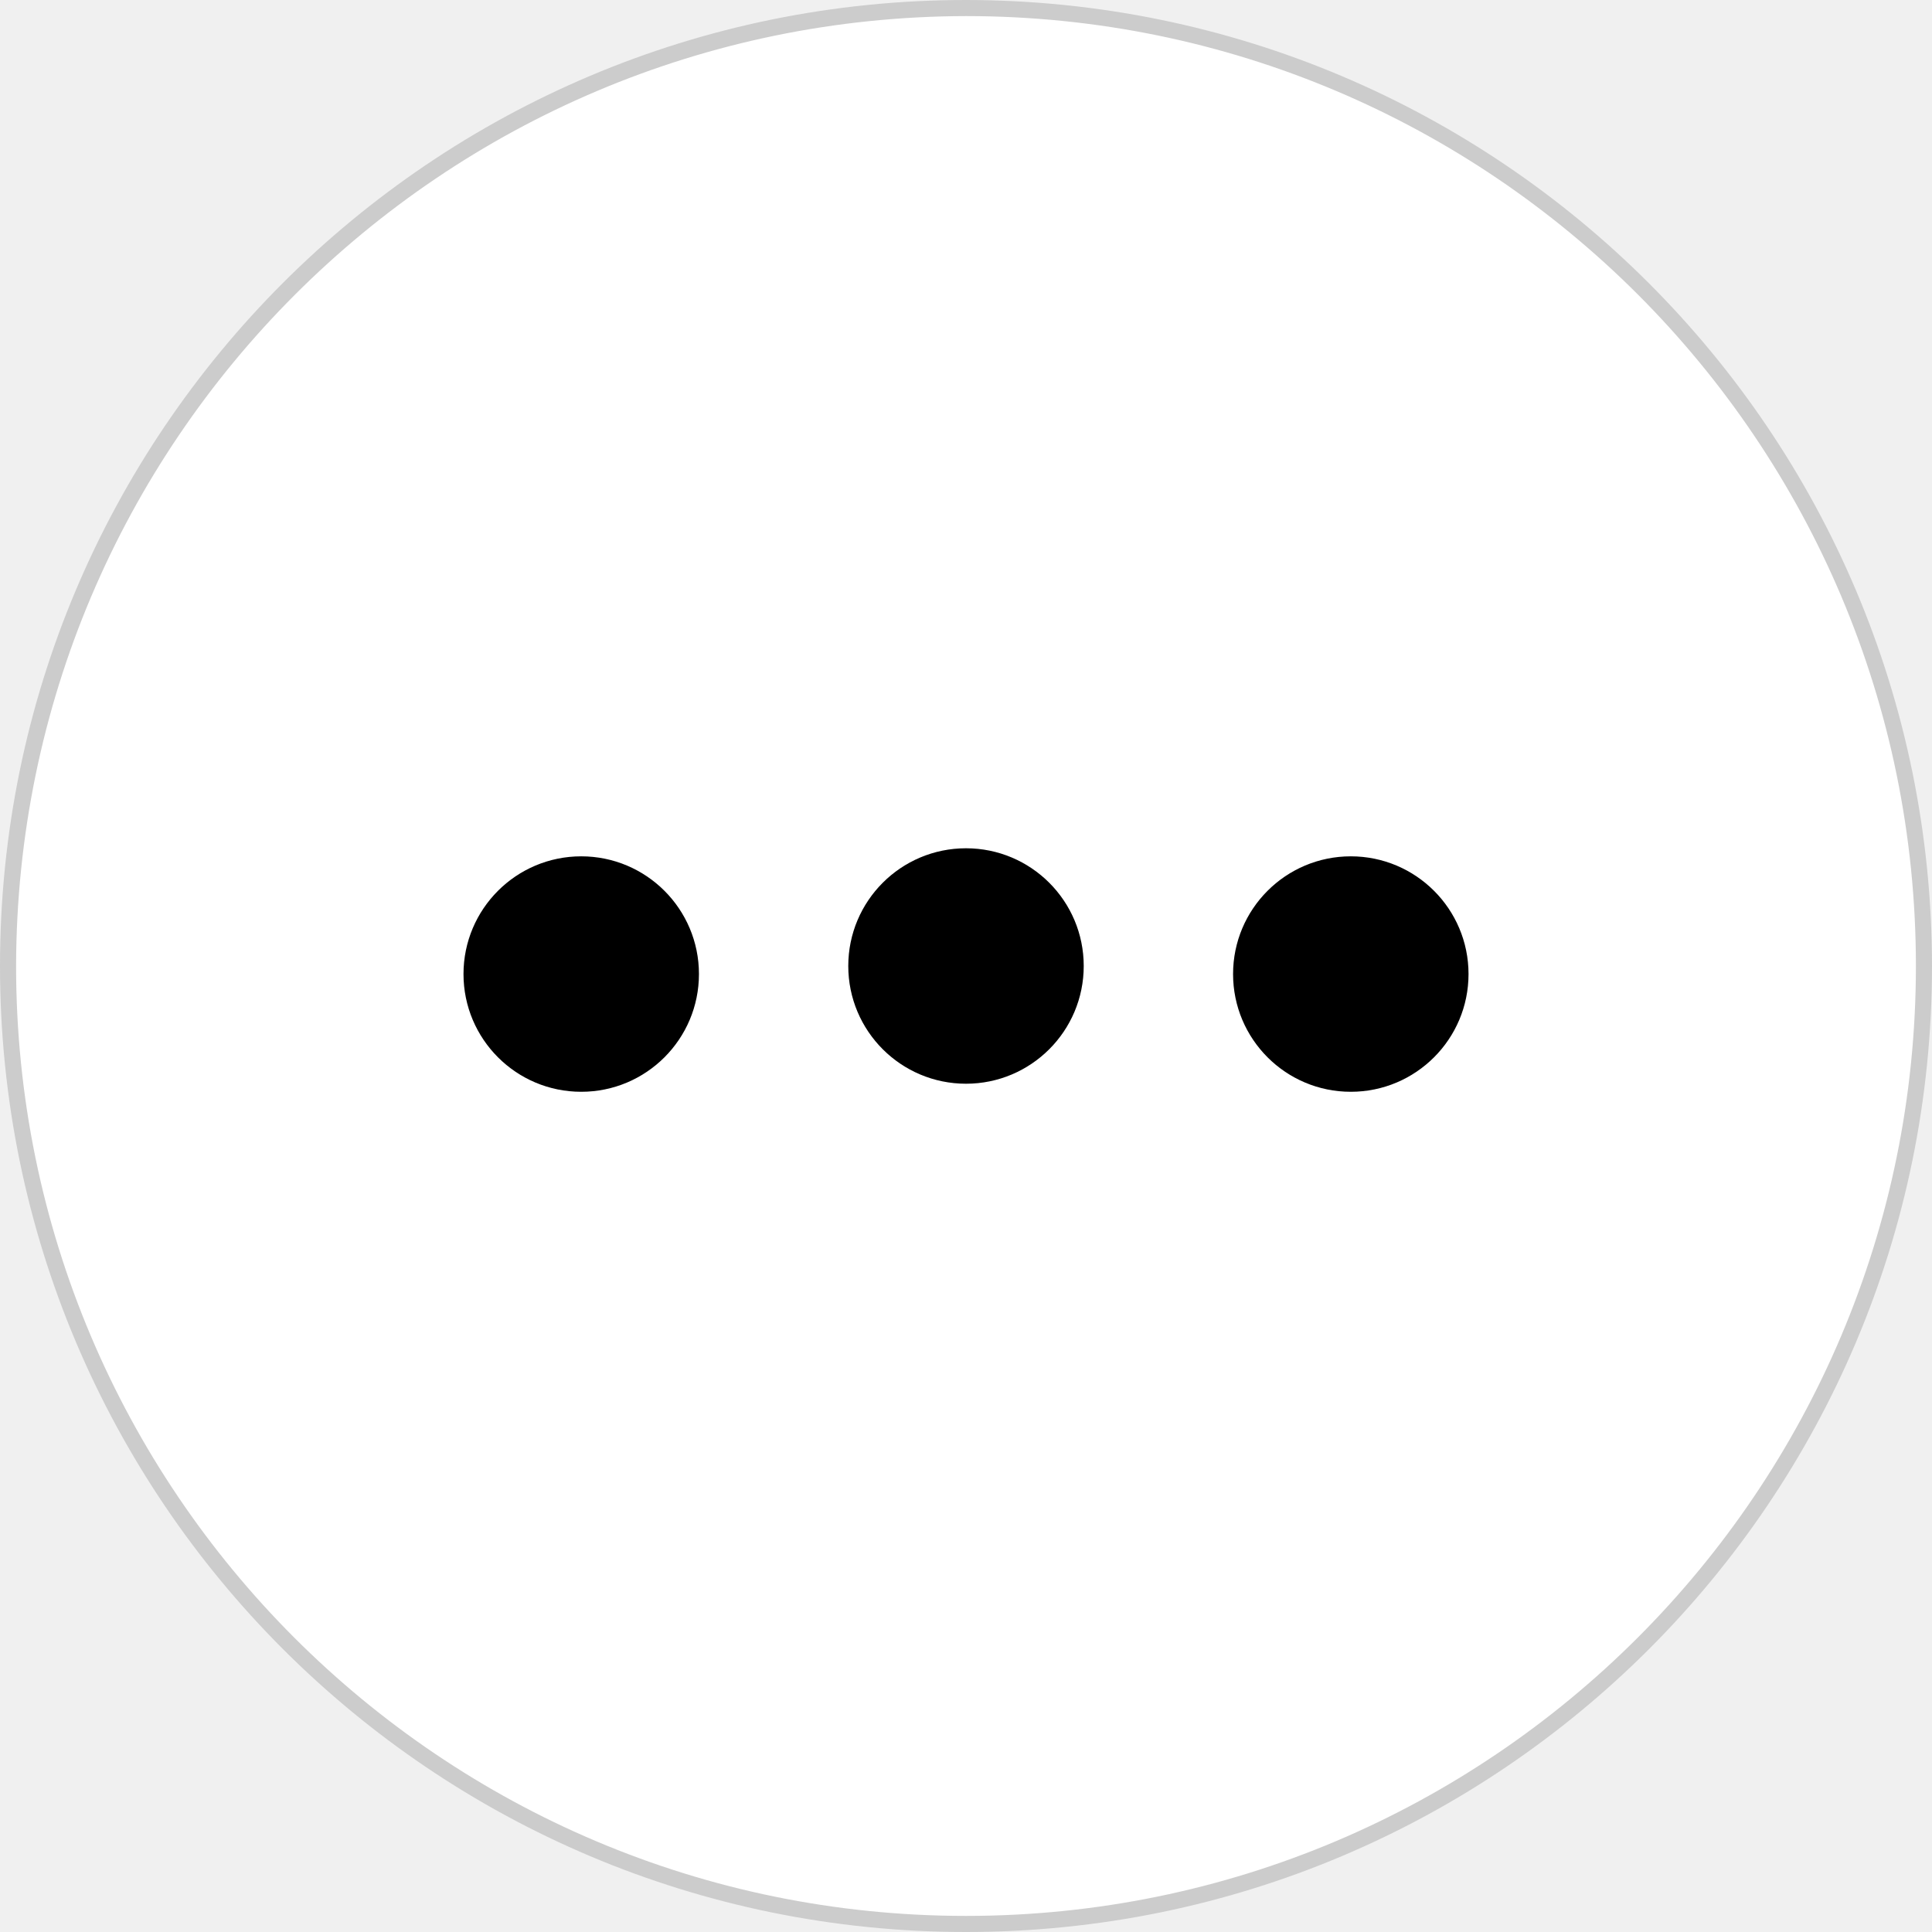
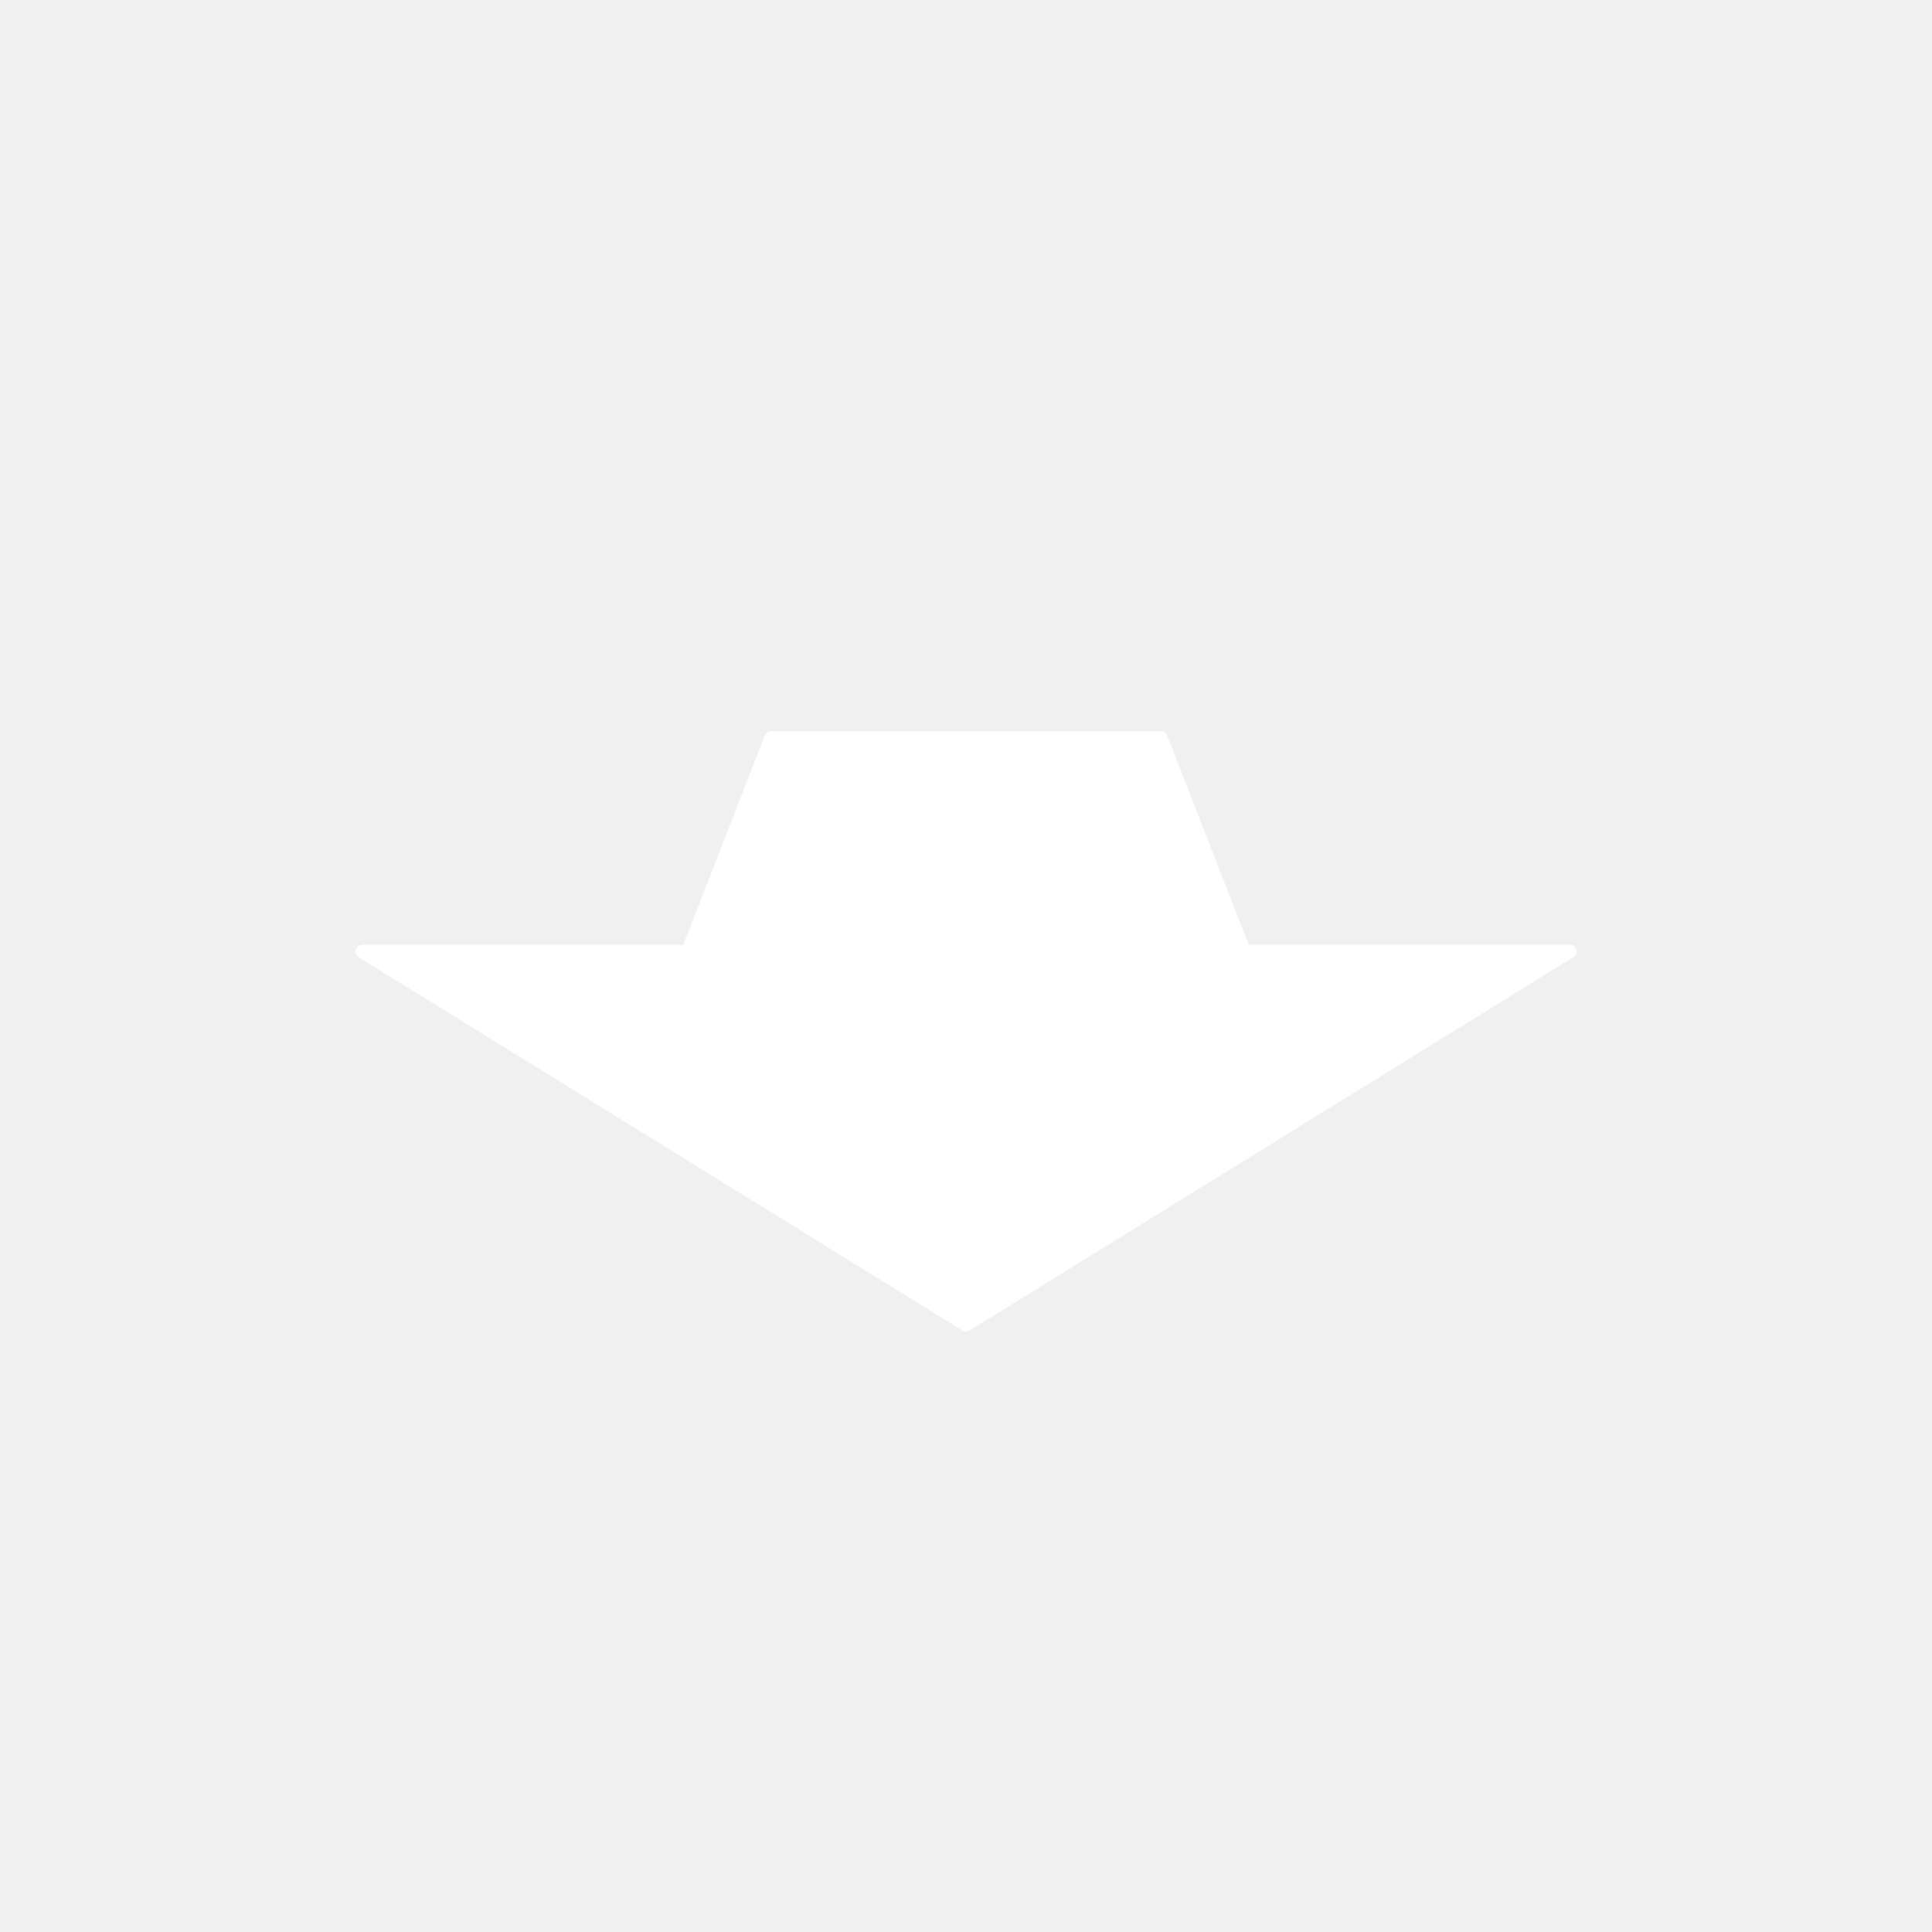
- <svg xmlns="http://www.w3.org/2000/svg" id="グループ化_54" data-name="グループ化 54" viewBox="0 0 100 100">
-   <defs>
-     <style>
-       .cls-1 {
-         fill: #fff;
-       }
- 
-       .cls-2 {
-         fill: #ccc;
-       }
- 
-       .cls-3 {
-         stroke: #000;
-         stroke-linejoin: round;
-         stroke-miterlimit: 10;
-         stroke-width: 0.853px;
-       }
-     </style>
-   </defs>
-   <g id="グループ化_53" data-name="グループ化 53">
-     <circle id="楕円形_36" data-name="楕円形 36" class="cls-1" cx="49.583" cy="49.583" r="49.583" transform="translate(0.417 0.417)" />
-     <path id="パス_195" data-name="パス 195" class="cls-2" d="M50,.833A49.167,49.167,0,1,1,.833,50,49.257,49.257,0,0,1,50,.833M50,0a50,50,0,1,0,50,50A50.04,50.04,0,0,0,50,0Z" />
+ <svg xmlns="http://www.w3.org/2000/svg" version="1.1" id="レイヤー_1" x="0px" y="0px" viewBox="0 0 96 96" style="enable-background:new 0 0 96 96;" xml:space="preserve">
+   <style type="text/css">
+ 	.st0{opacity:0;}
+ 	.st1{fill:#FFFFFF;}
+ 	.st2{fill:#FFFFFF;stroke:#FFFFFF;stroke-width:0.667;stroke-linecap:round;stroke-linejoin:round;stroke-miterlimit:10;}
+ </style>
+   <g class="st0">
+     <circle class="st1" cx="48" cy="48" r="48" />
  </g>
-   <circle id="楕円形_37" data-name="楕円形 37" class="cls-3" cx="5.667" cy="5.667" r="5.667" transform="translate(44.333 44.333)" />
-   <circle id="楕円形_38" data-name="楕円形 38" class="cls-3" cx="5.667" cy="5.667" r="5.667" transform="translate(64.25 44.75)" />
-   <circle id="楕円形_39" data-name="楕円形 39" class="cls-3" cx="5.667" cy="5.667" r="5.667" transform="translate(24.417 44.75)" />
+   <g>
+     <polygon class="st2" points="61.82,47.28 57.69,36.67 38.31,36.67 34.18,47.28 18,47.28 48,65.83 78,47.28  " />
+   </g>
</svg>
